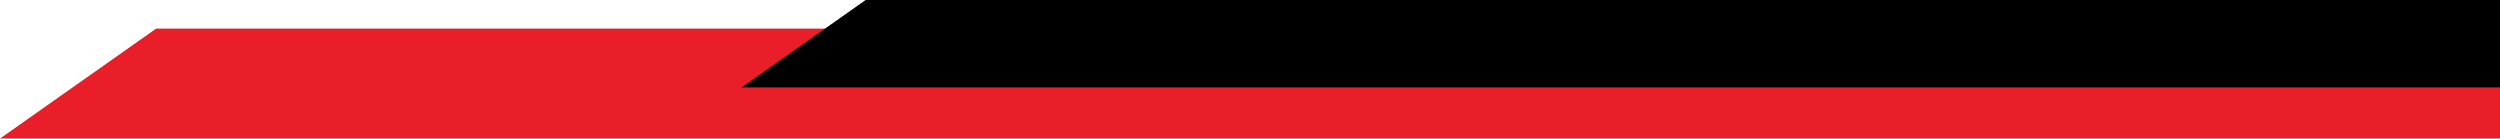
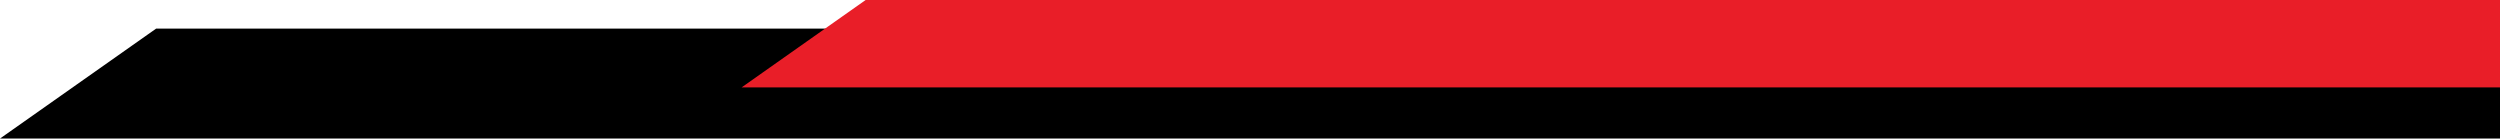
<svg xmlns="http://www.w3.org/2000/svg" version="1.1" id="Capa_1" x="0px" y="0px" viewBox="0 0 655 36.3" style="enable-background:new 0 0 655 36.3;" xml:space="preserve">
  <style type="text/css">
	.st0{fill:#E91E28;}
</style>
  <g id="Layer_2">
    <g id="Layer_1-2">
-       <polygon class="st0" points="40.9,7.5 655,7.5 655,36.3 0,36.3   " />
-       <polygon points="226.8,0 655,0 655,22.9 194.3,22.9   " />
+       <polygon points="40.9,7.5 655,7.5 655,36.3 0,36.3   " />
+       <polygon class="st0" points="226.8,0 655,0 655,22.9 194.3,22.9   " />
    </g>
  </g>
</svg>
